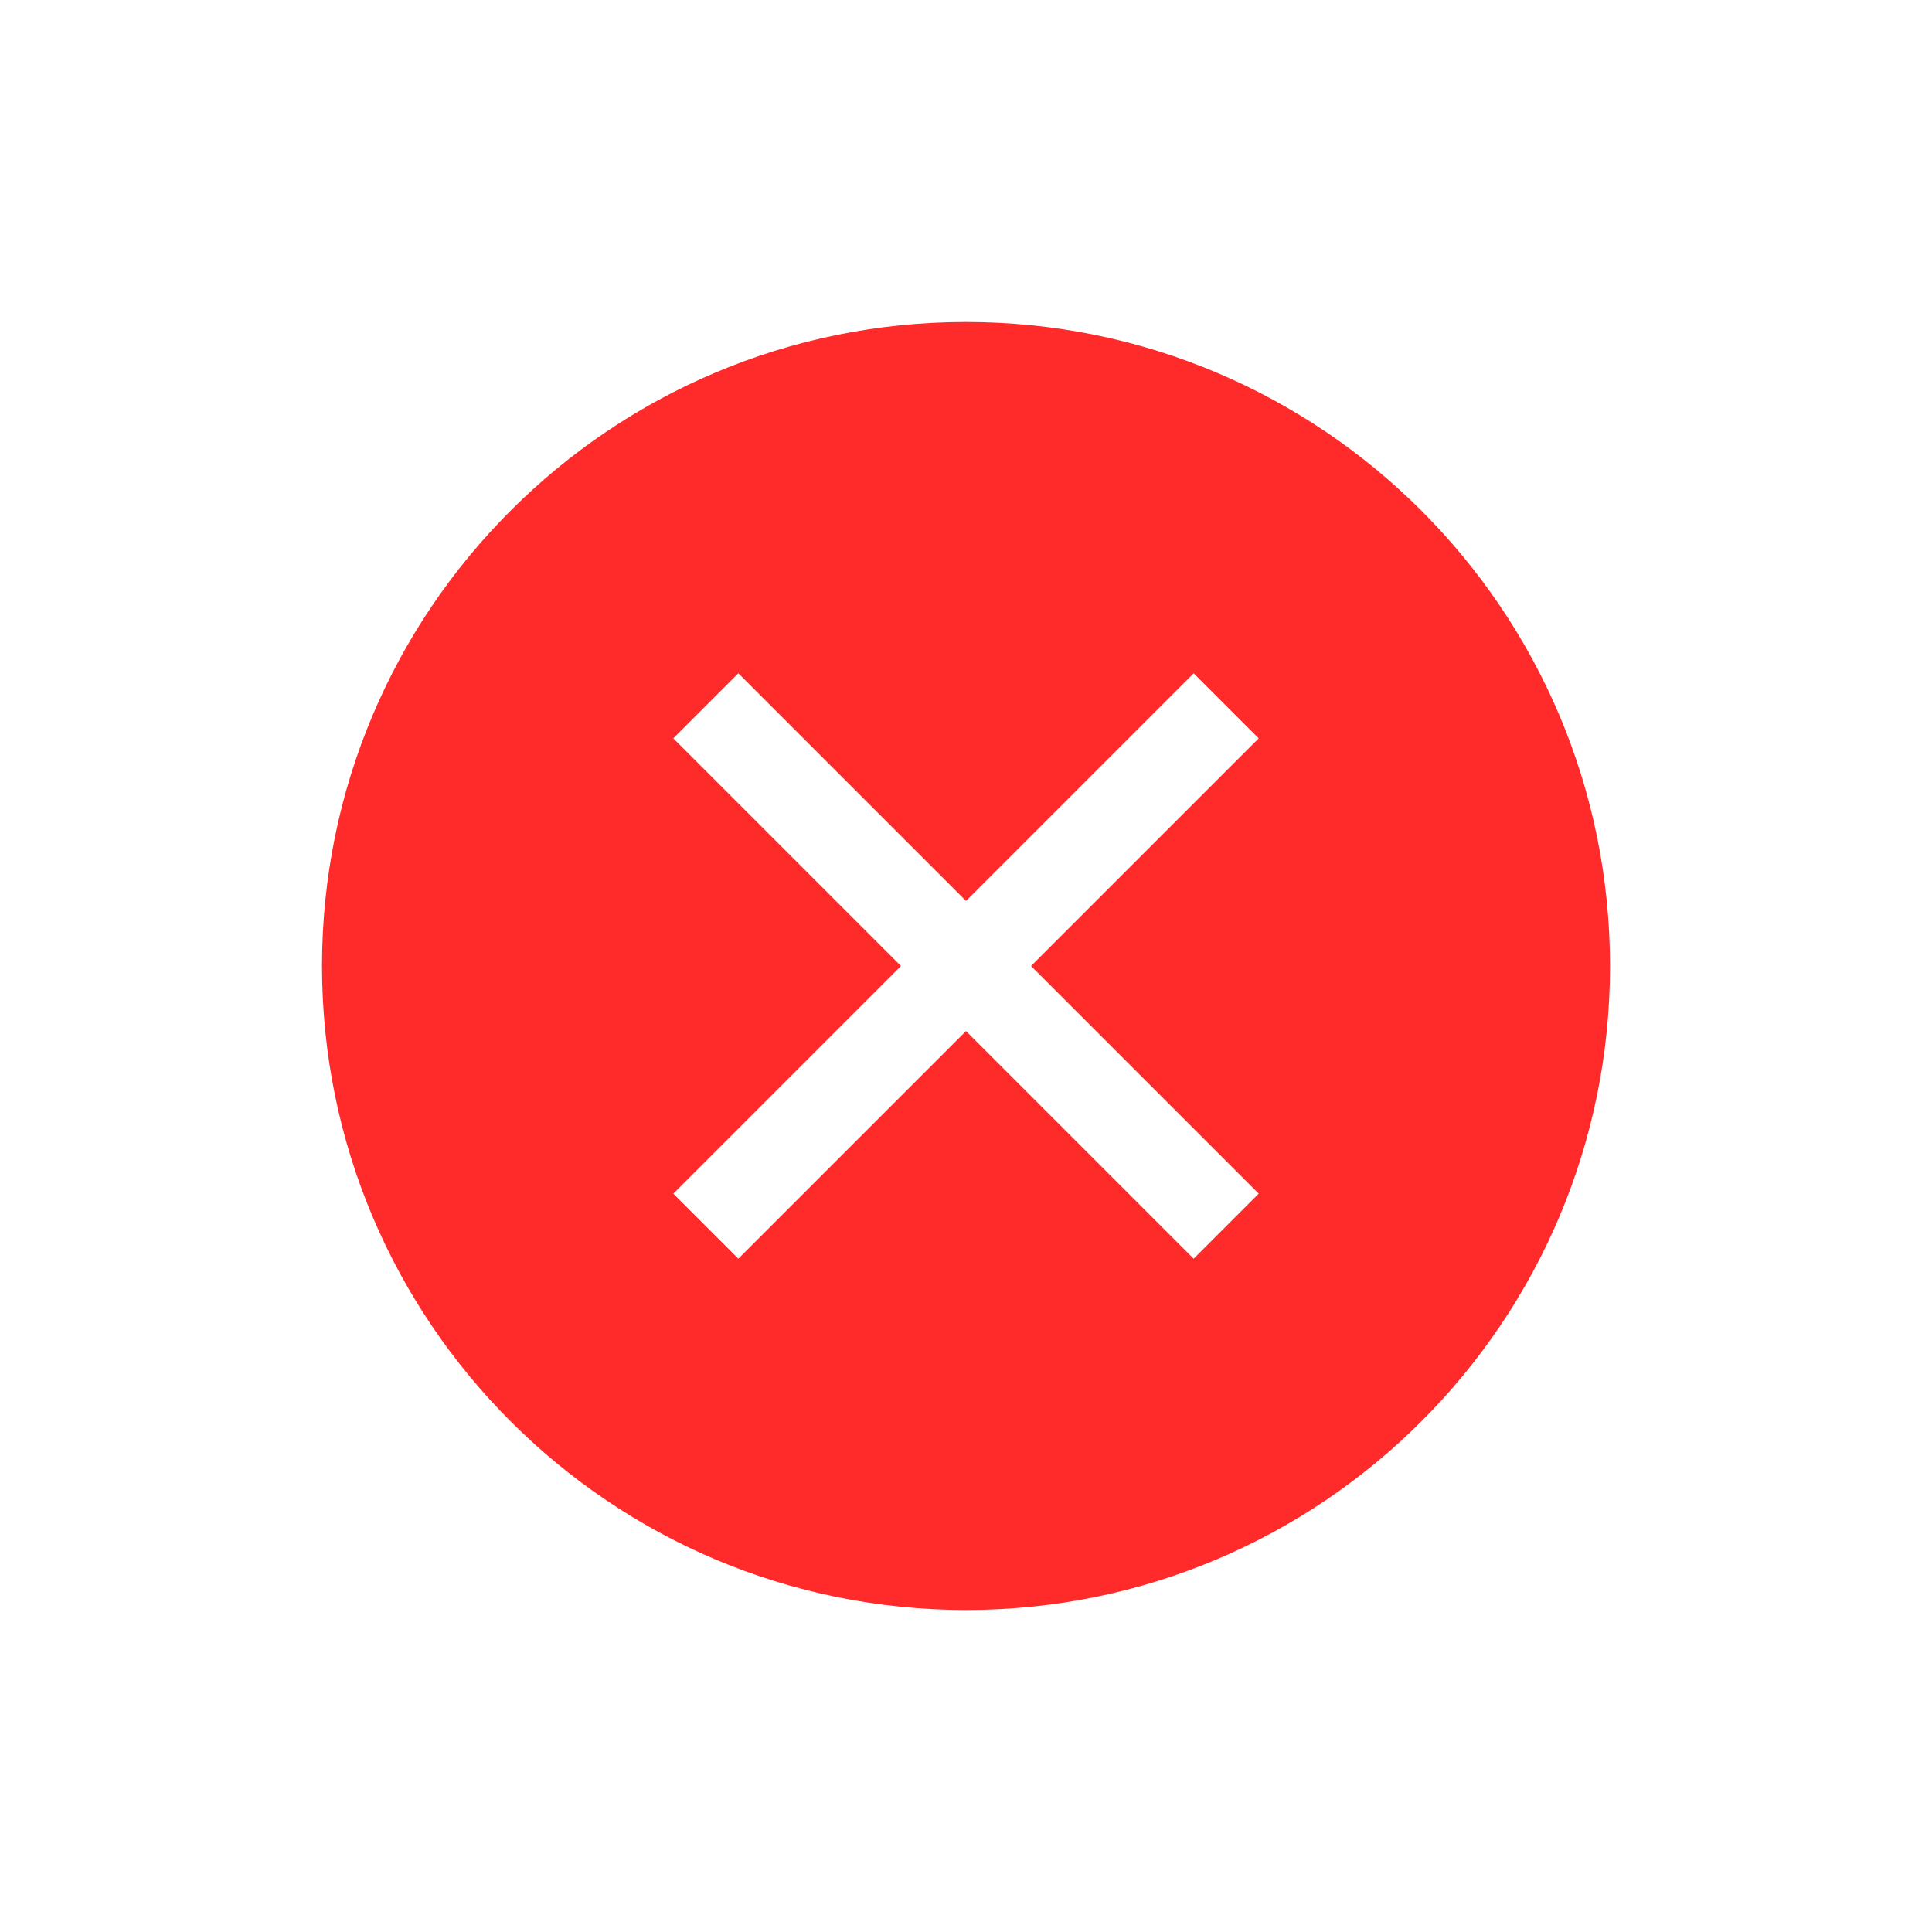
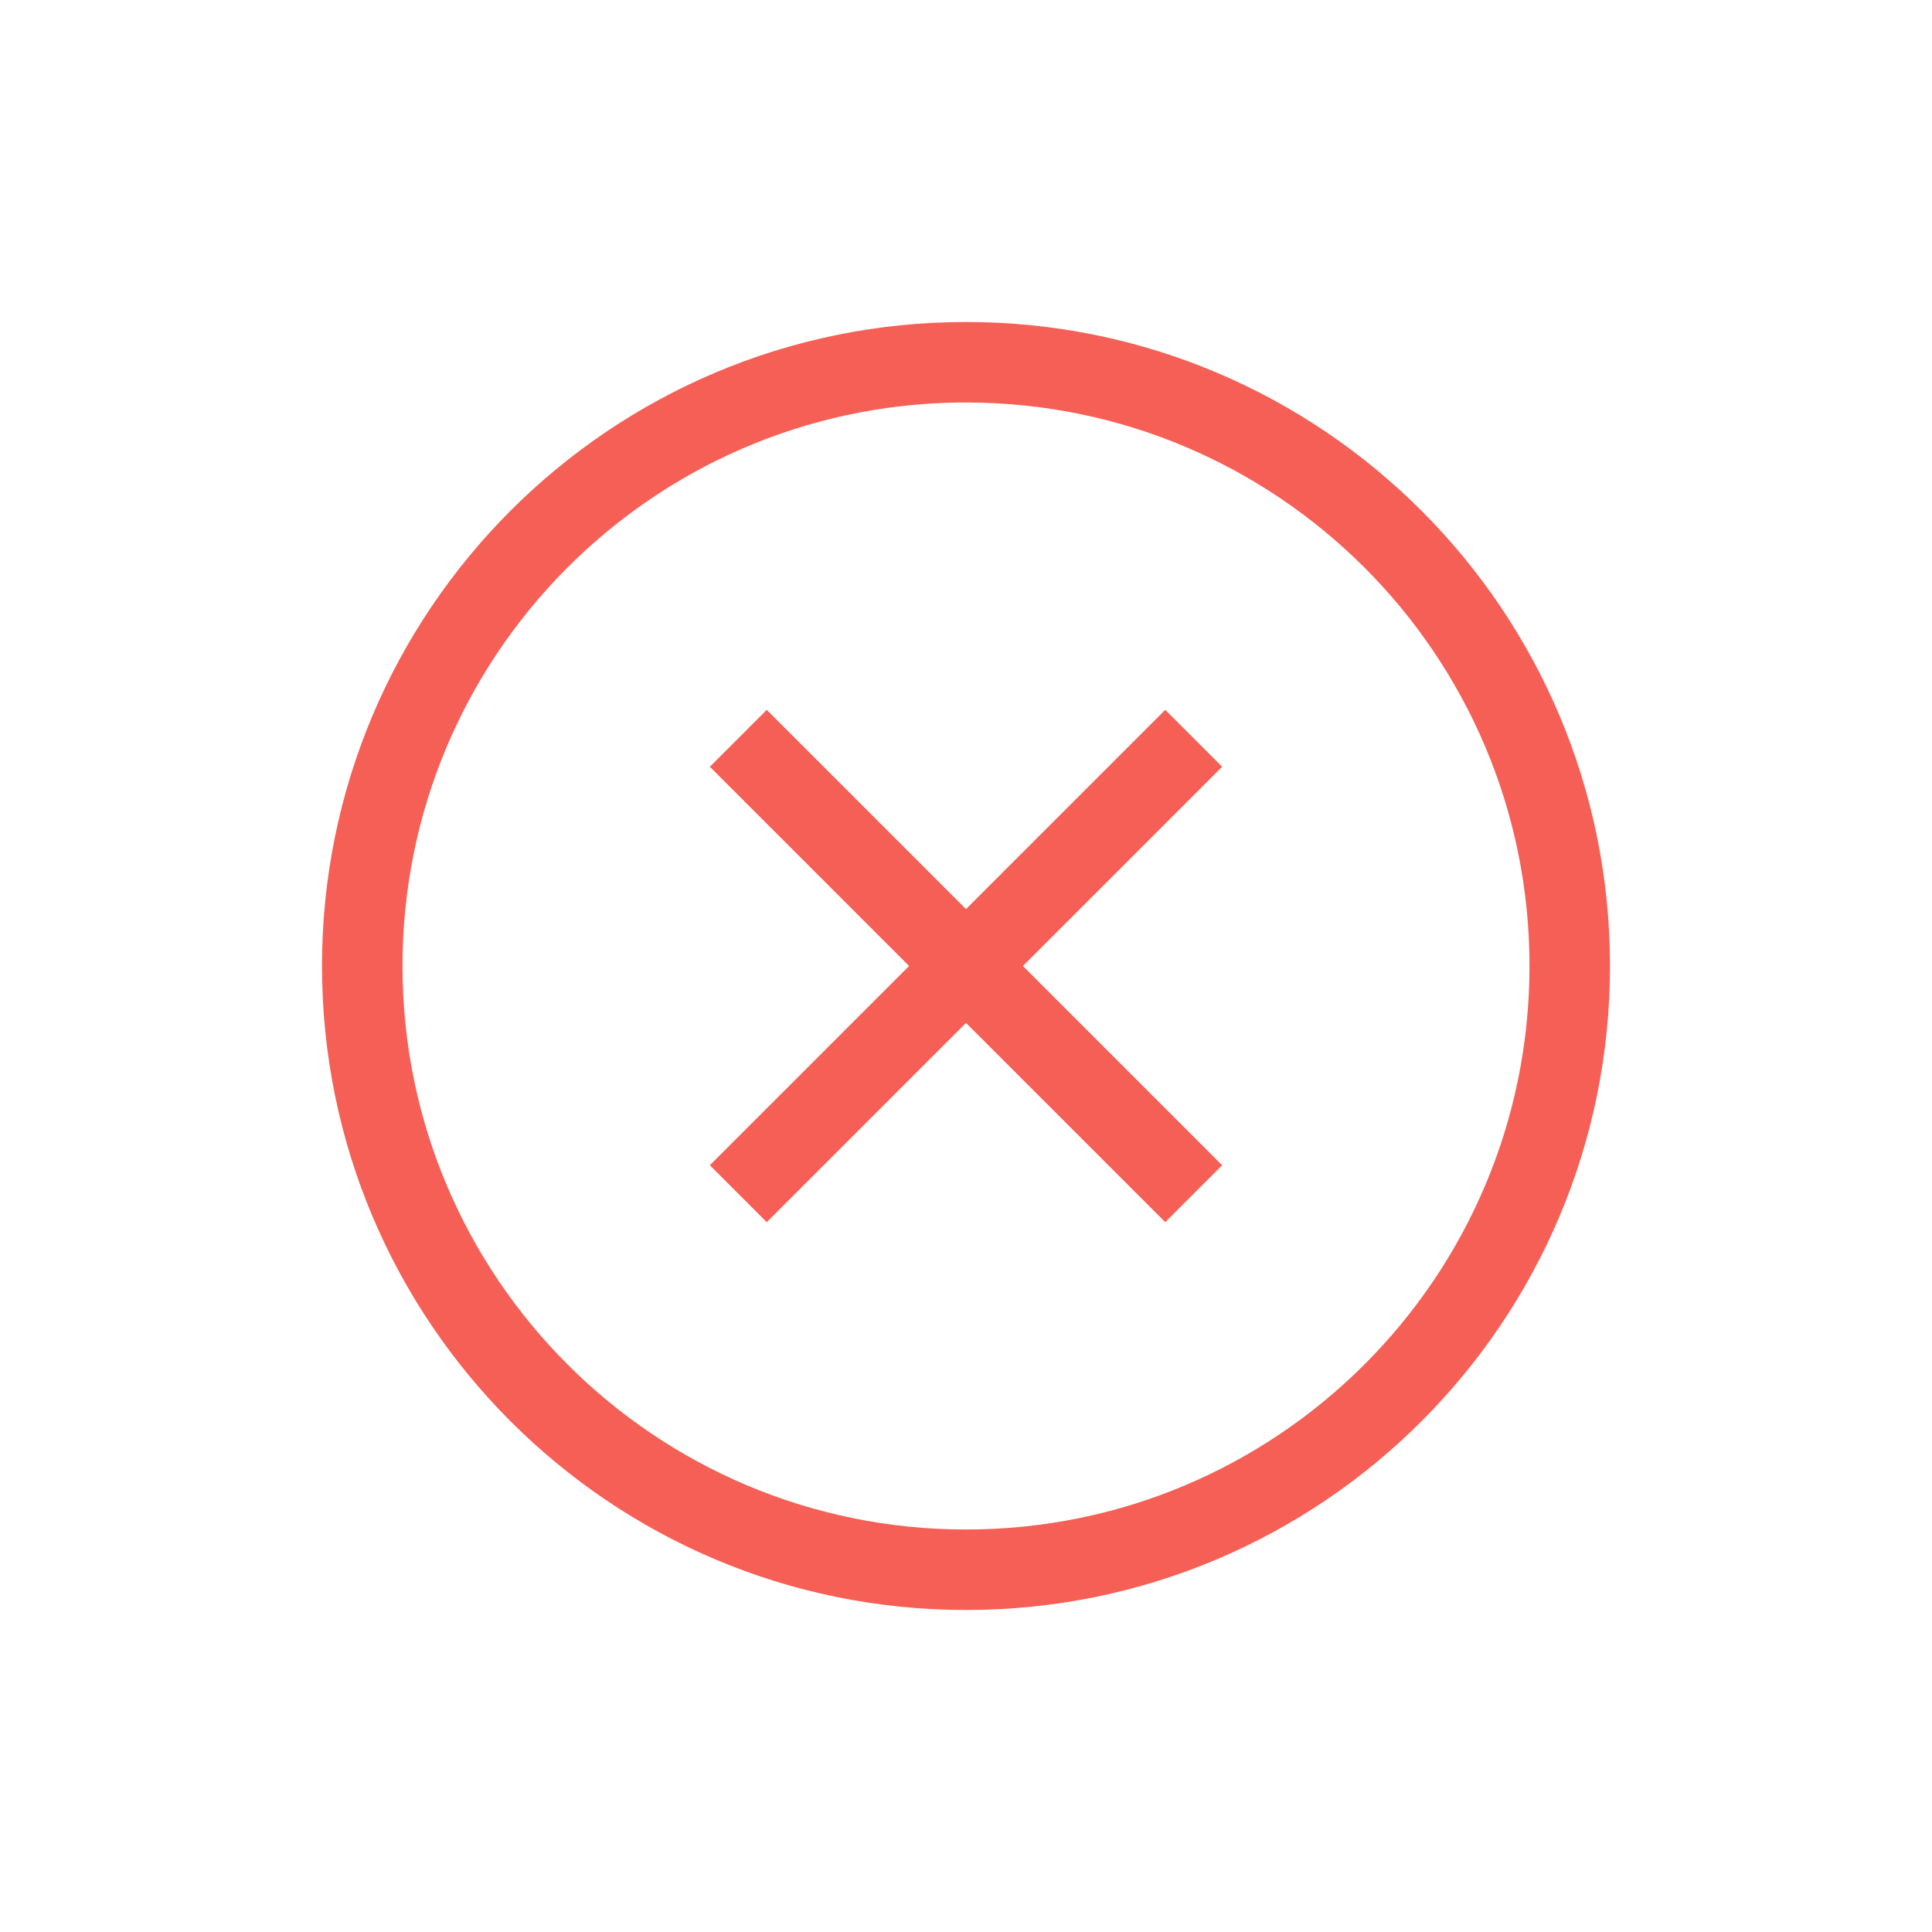
<svg xmlns="http://www.w3.org/2000/svg" width="24" height="24" version="1.1">
  <defs>
-     <style id="current-color-scheme" type="text/css" />
+     <style id="current-color-scheme" type="text/css">.ColorScheme-Text { color:#dedede; } .ColorScheme-Highlight { color:#4285f4; }</style>
  </defs>
-   <path d="m12 4a8 8 0 0 0-8 8 8 8 0 0 0 8 8 8 8 0 0 0 8-8 8 8 0 0 0-8-8zm-2.828 4.364 2.828 2.828 2.828-2.828 0.808 0.808-2.828 2.828 2.828 2.828-0.808 0.808-2.828-2.828-2.828 2.828-0.808-0.808 2.828-2.828-2.828-2.828z" fill="#ff2a2a" fill-rule="evenodd" style="paint-order:stroke fill markers" />
+   <g transform="translate(4,4)" fill="#f55f55">
+     <path class="error" d="m5.525 4.818 2.475 2.475 2.475-2.475 0.707 0.707-2.475 2.475 2.475 2.475-0.707 0.707-2.475-2.475-2.475 2.475-0.707-0.707 2.475-2.475-2.475-2.475z" />
+     <path d="m8 0a8 8 0 0 0-8 8 8 8 0 0 0 8 8 8 8 0 0 0 8-8 8 8 0 0 0-8-8zm-0.094 1a7 7 0 0 1 0.094 0 7 7 0 0 1 7 7 7 7 0 0 1-7 7 7 7 0 0 1-7-7 7 7 0 0 1 6.906-7z" />
+   </g>
</svg>
